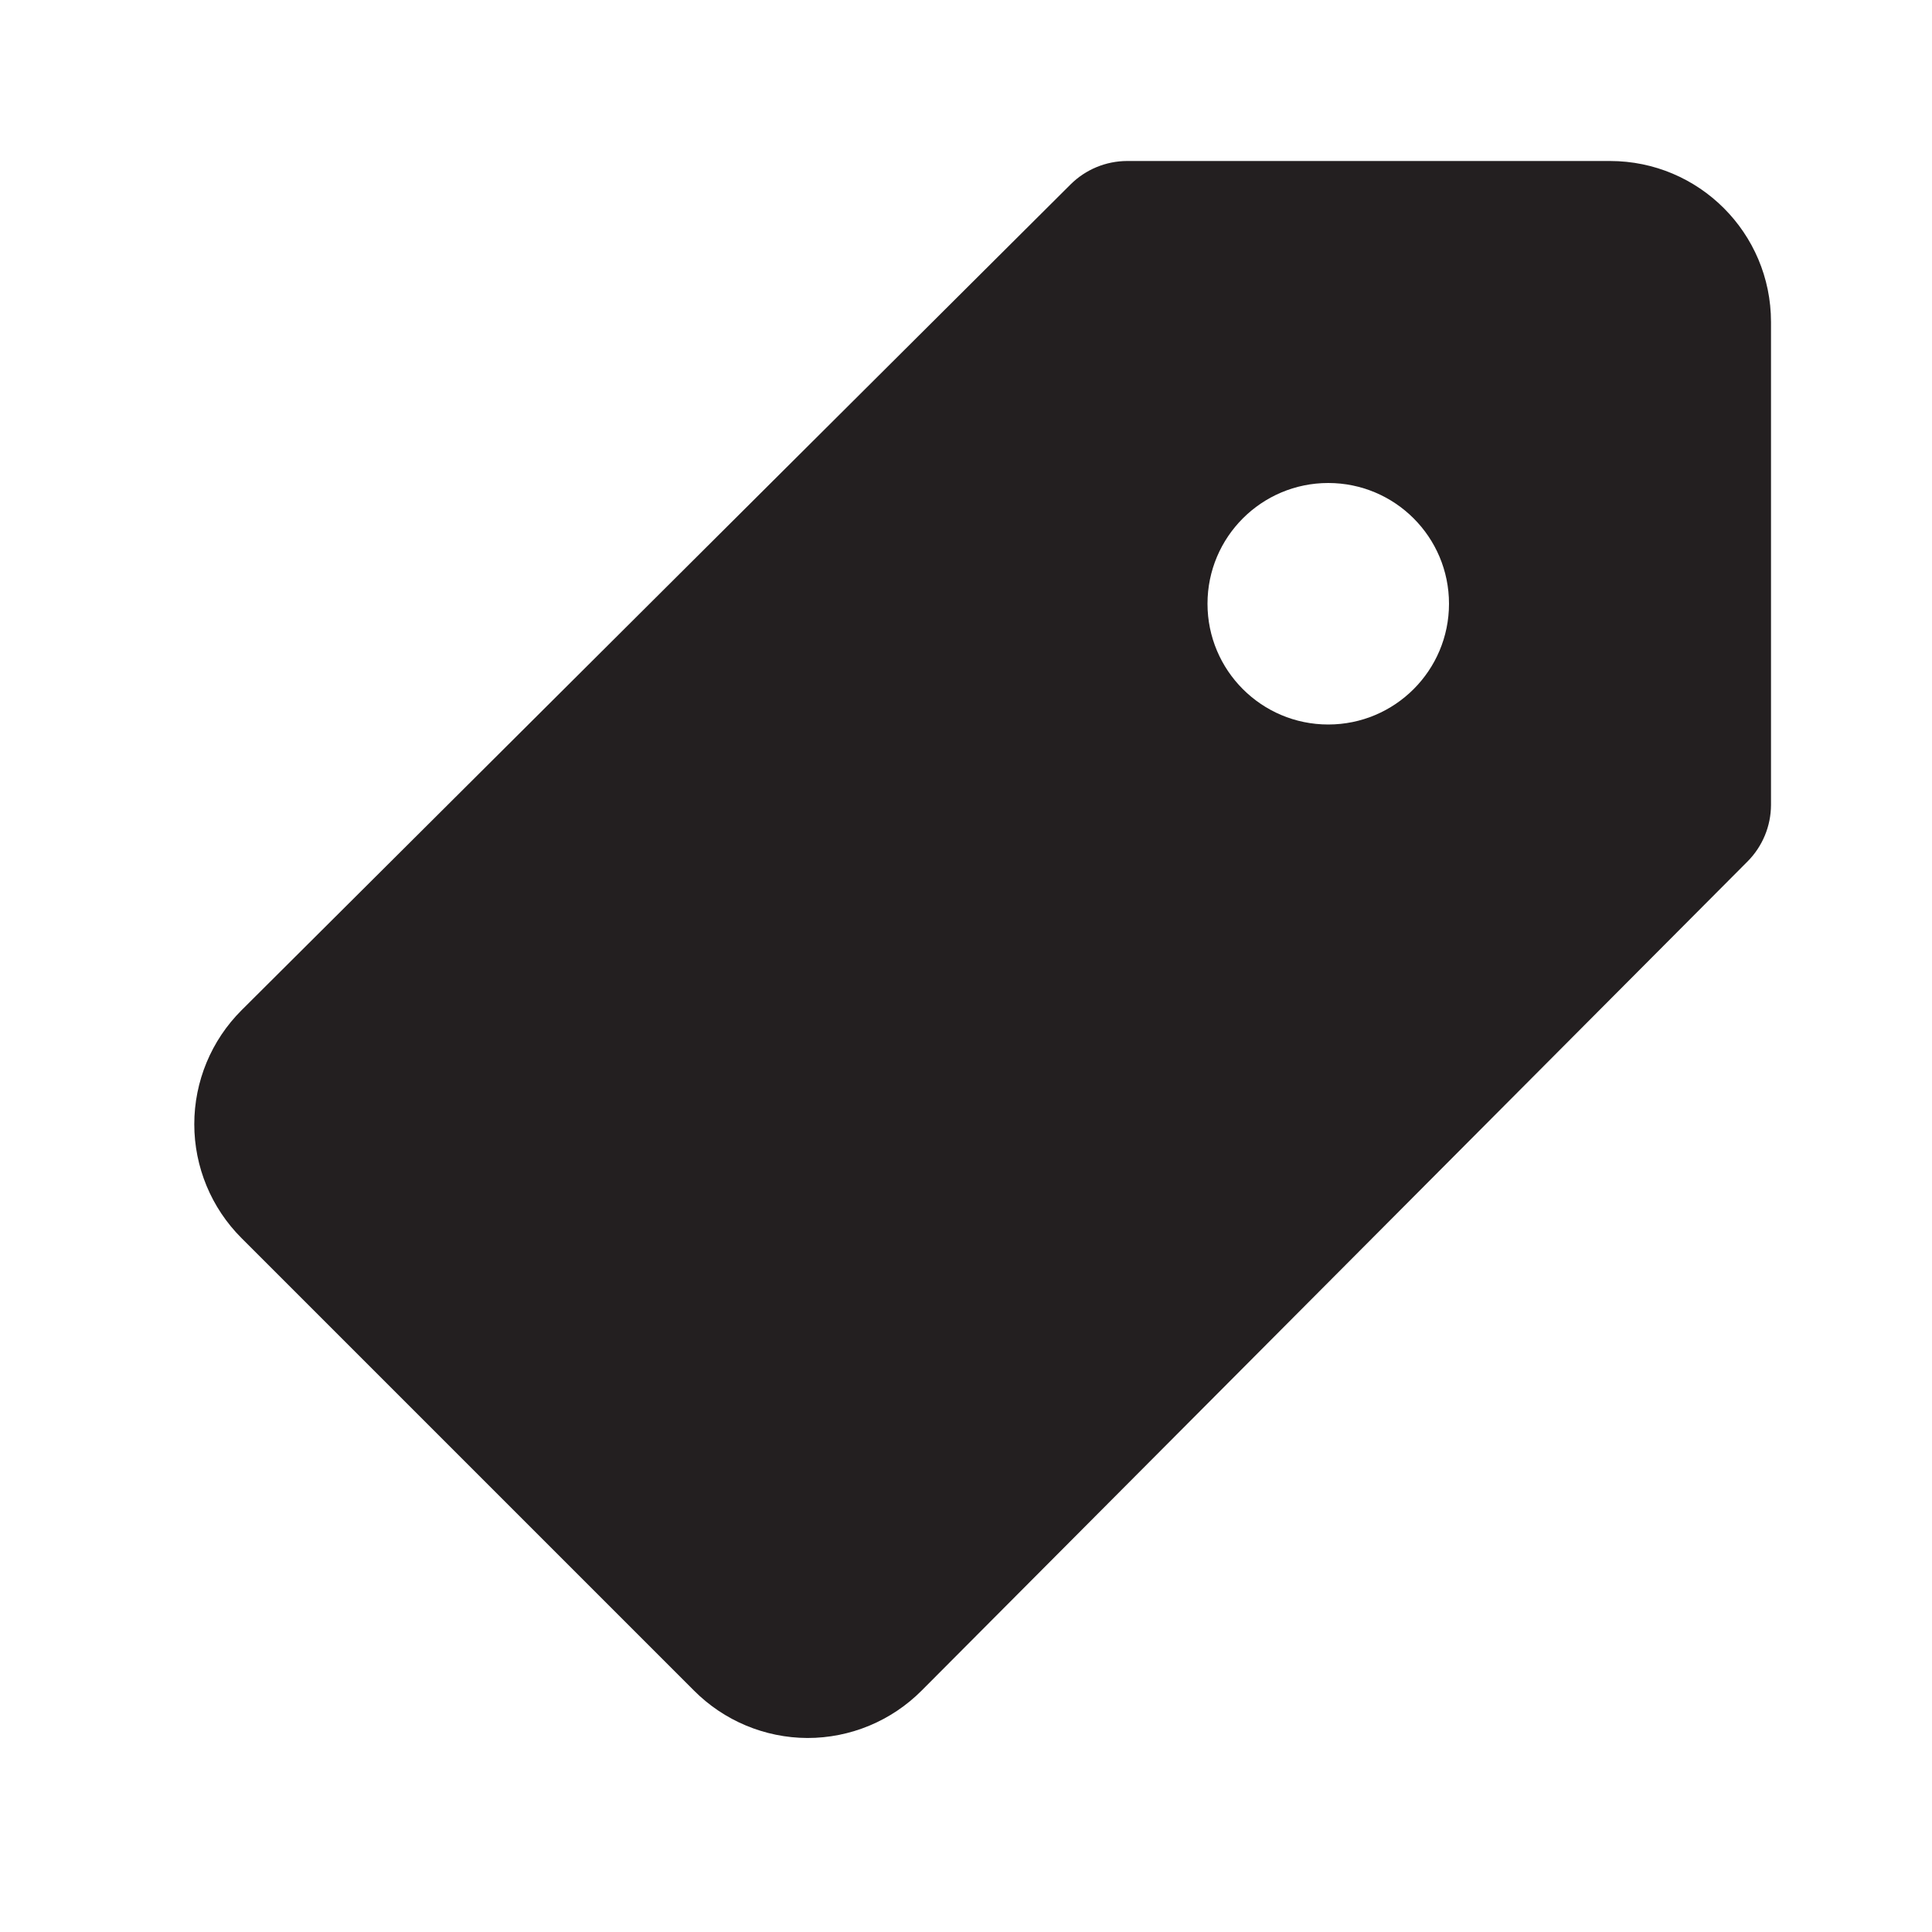
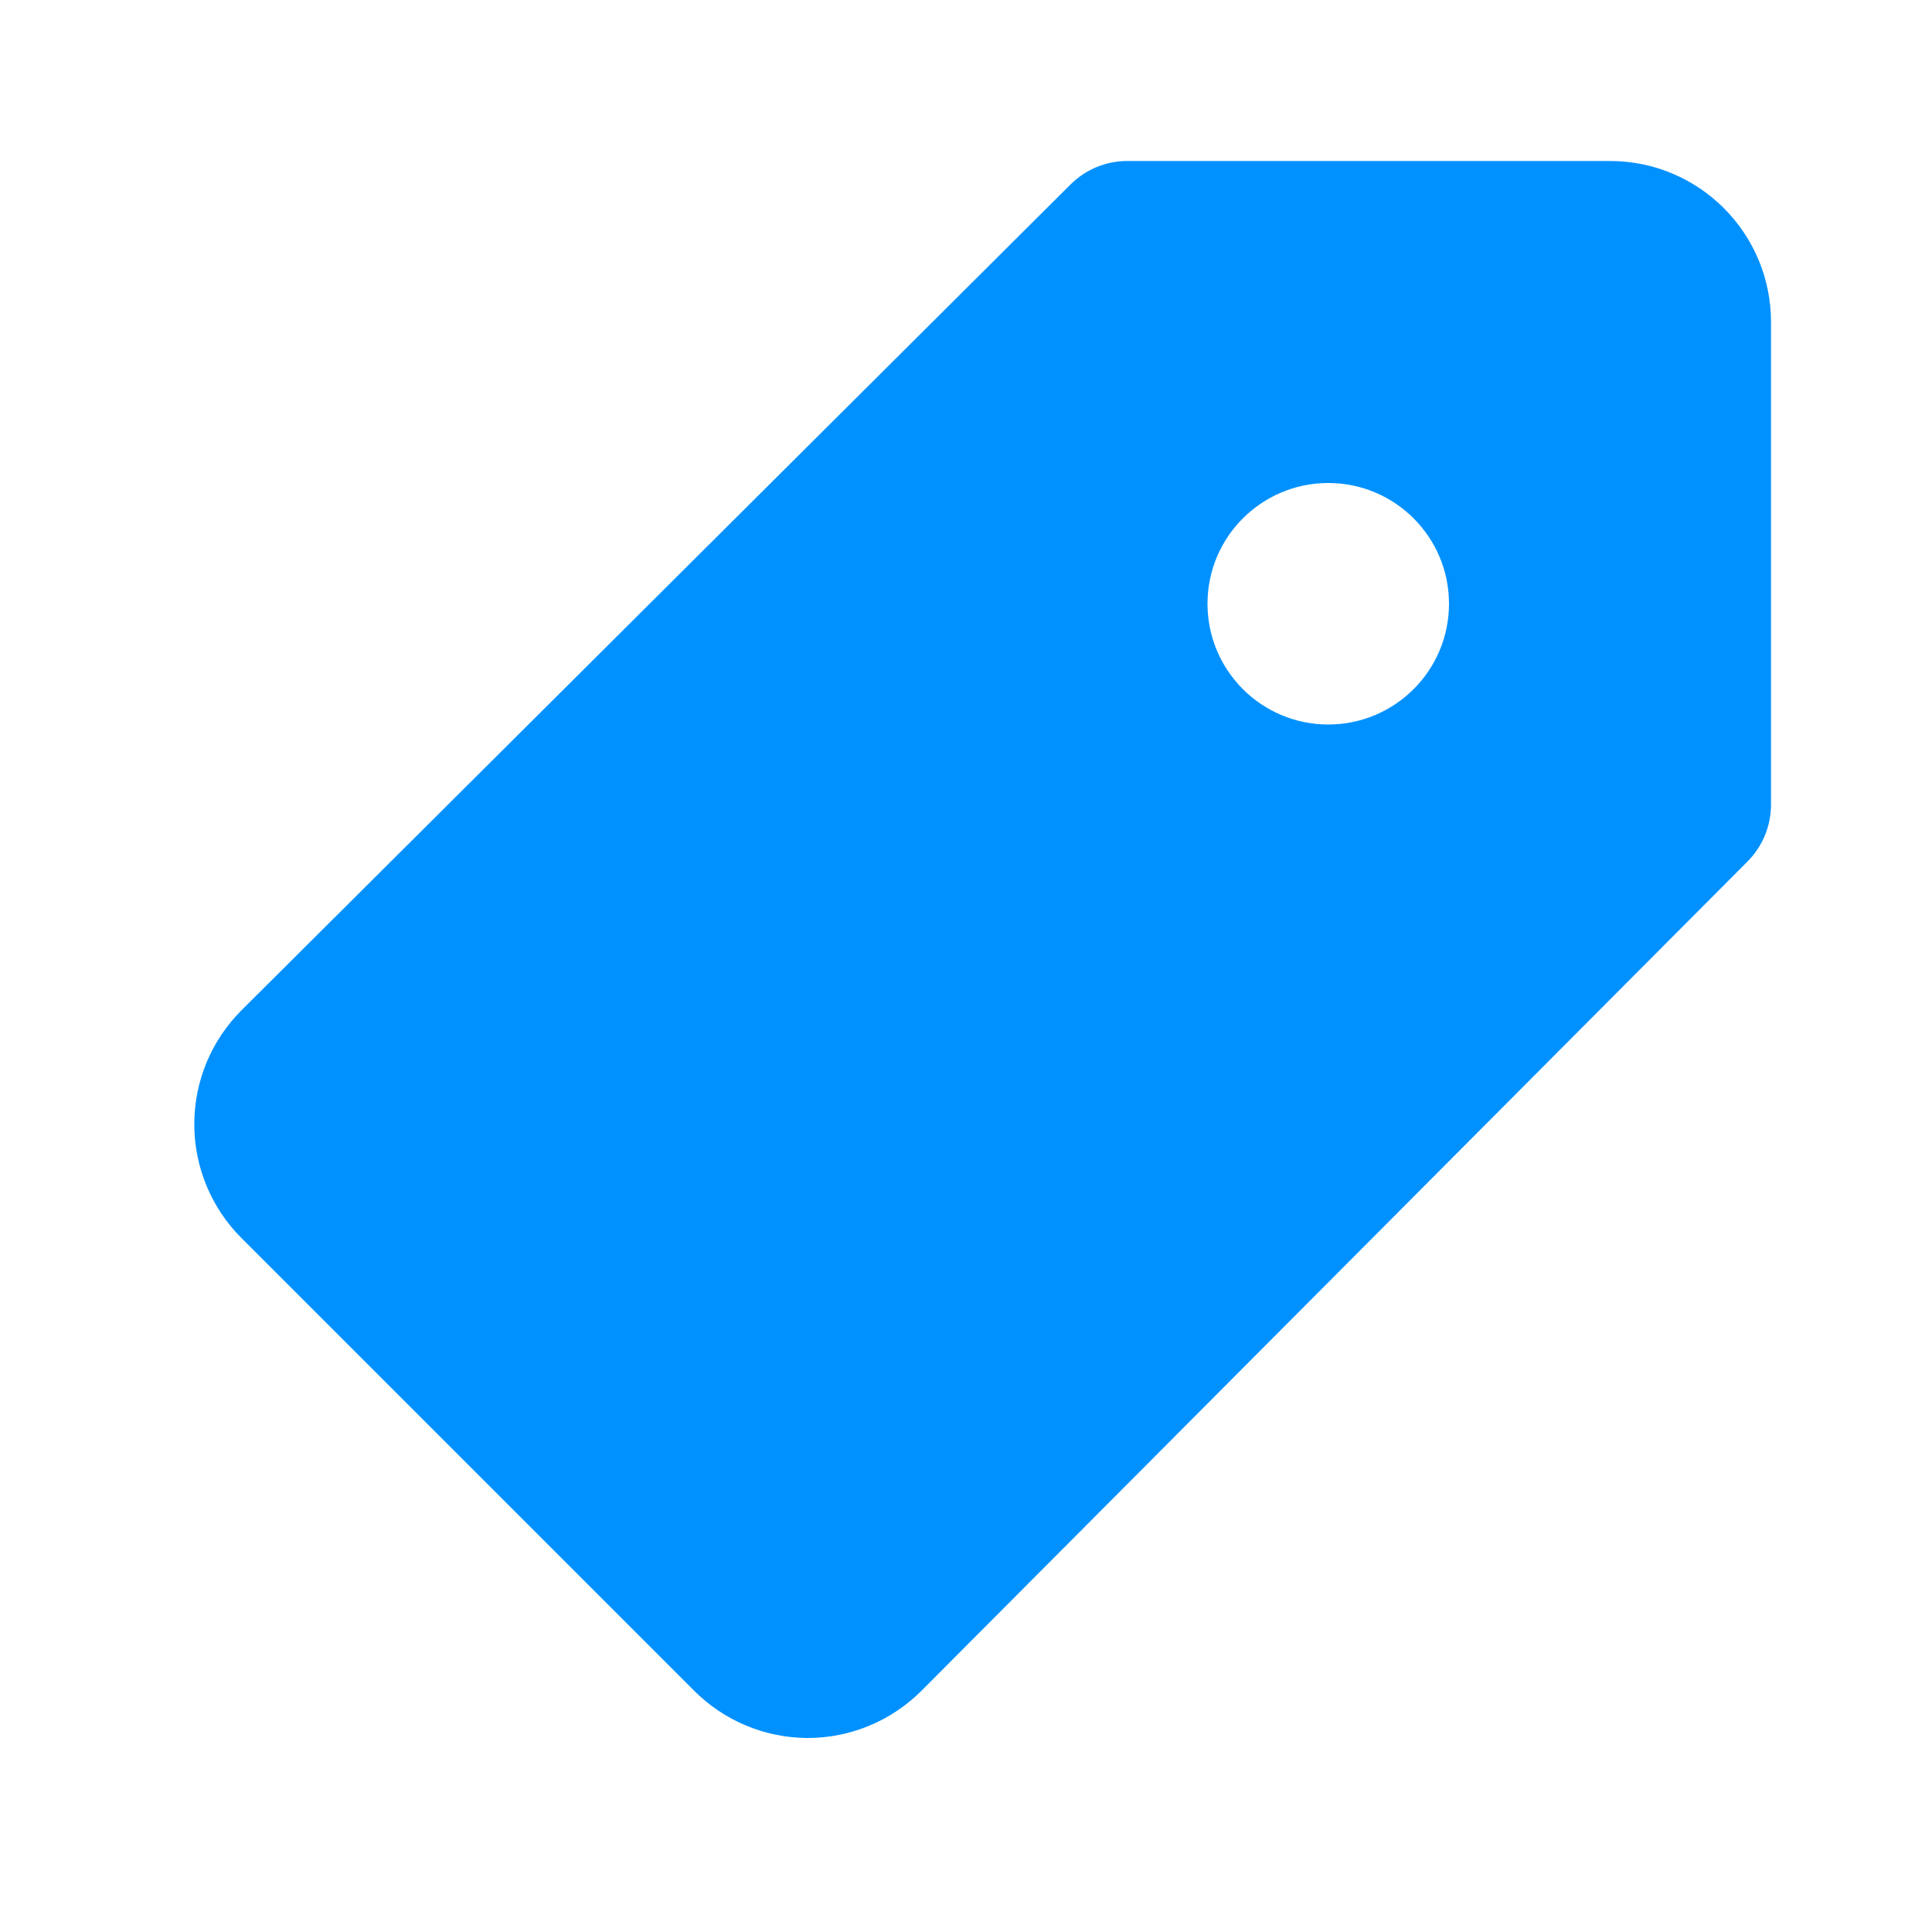
<svg xmlns="http://www.w3.org/2000/svg" width="800px" height="800px" viewBox="0 0 24 24" id="price-tag" class="icon glyph">
-   <path d="M20,2H14a1,1,0,0,0-.7.29L3,12.55a2,2,0,0,0,0,2.83L8.62,21a2,2,0,0,0,1.41.59h0A2,2,0,0,0,11.45,21L21.71,10.7A1,1,0,0,0,22,10V4A2,2,0,0,0,20,2ZM16.5,9A1.5,1.5,0,1,1,18,7.5,1.5,1.5,0,0,1,16.5,9Z" style="fill:#231f20" />
+   <path d="M20,2H14a1,1,0,0,0-.7.29L3,12.55a2,2,0,0,0,0,2.83L8.62,21a2,2,0,0,0,1.41.59h0A2,2,0,0,0,11.45,21L21.71,10.7A1,1,0,0,0,22,10V4A2,2,0,0,0,20,2ZM16.5,9A1.5,1.5,0,1,1,18,7.5,1.5,1.5,0,0,1,16.5,9Z" style="fill:#0091ff" />
</svg>
